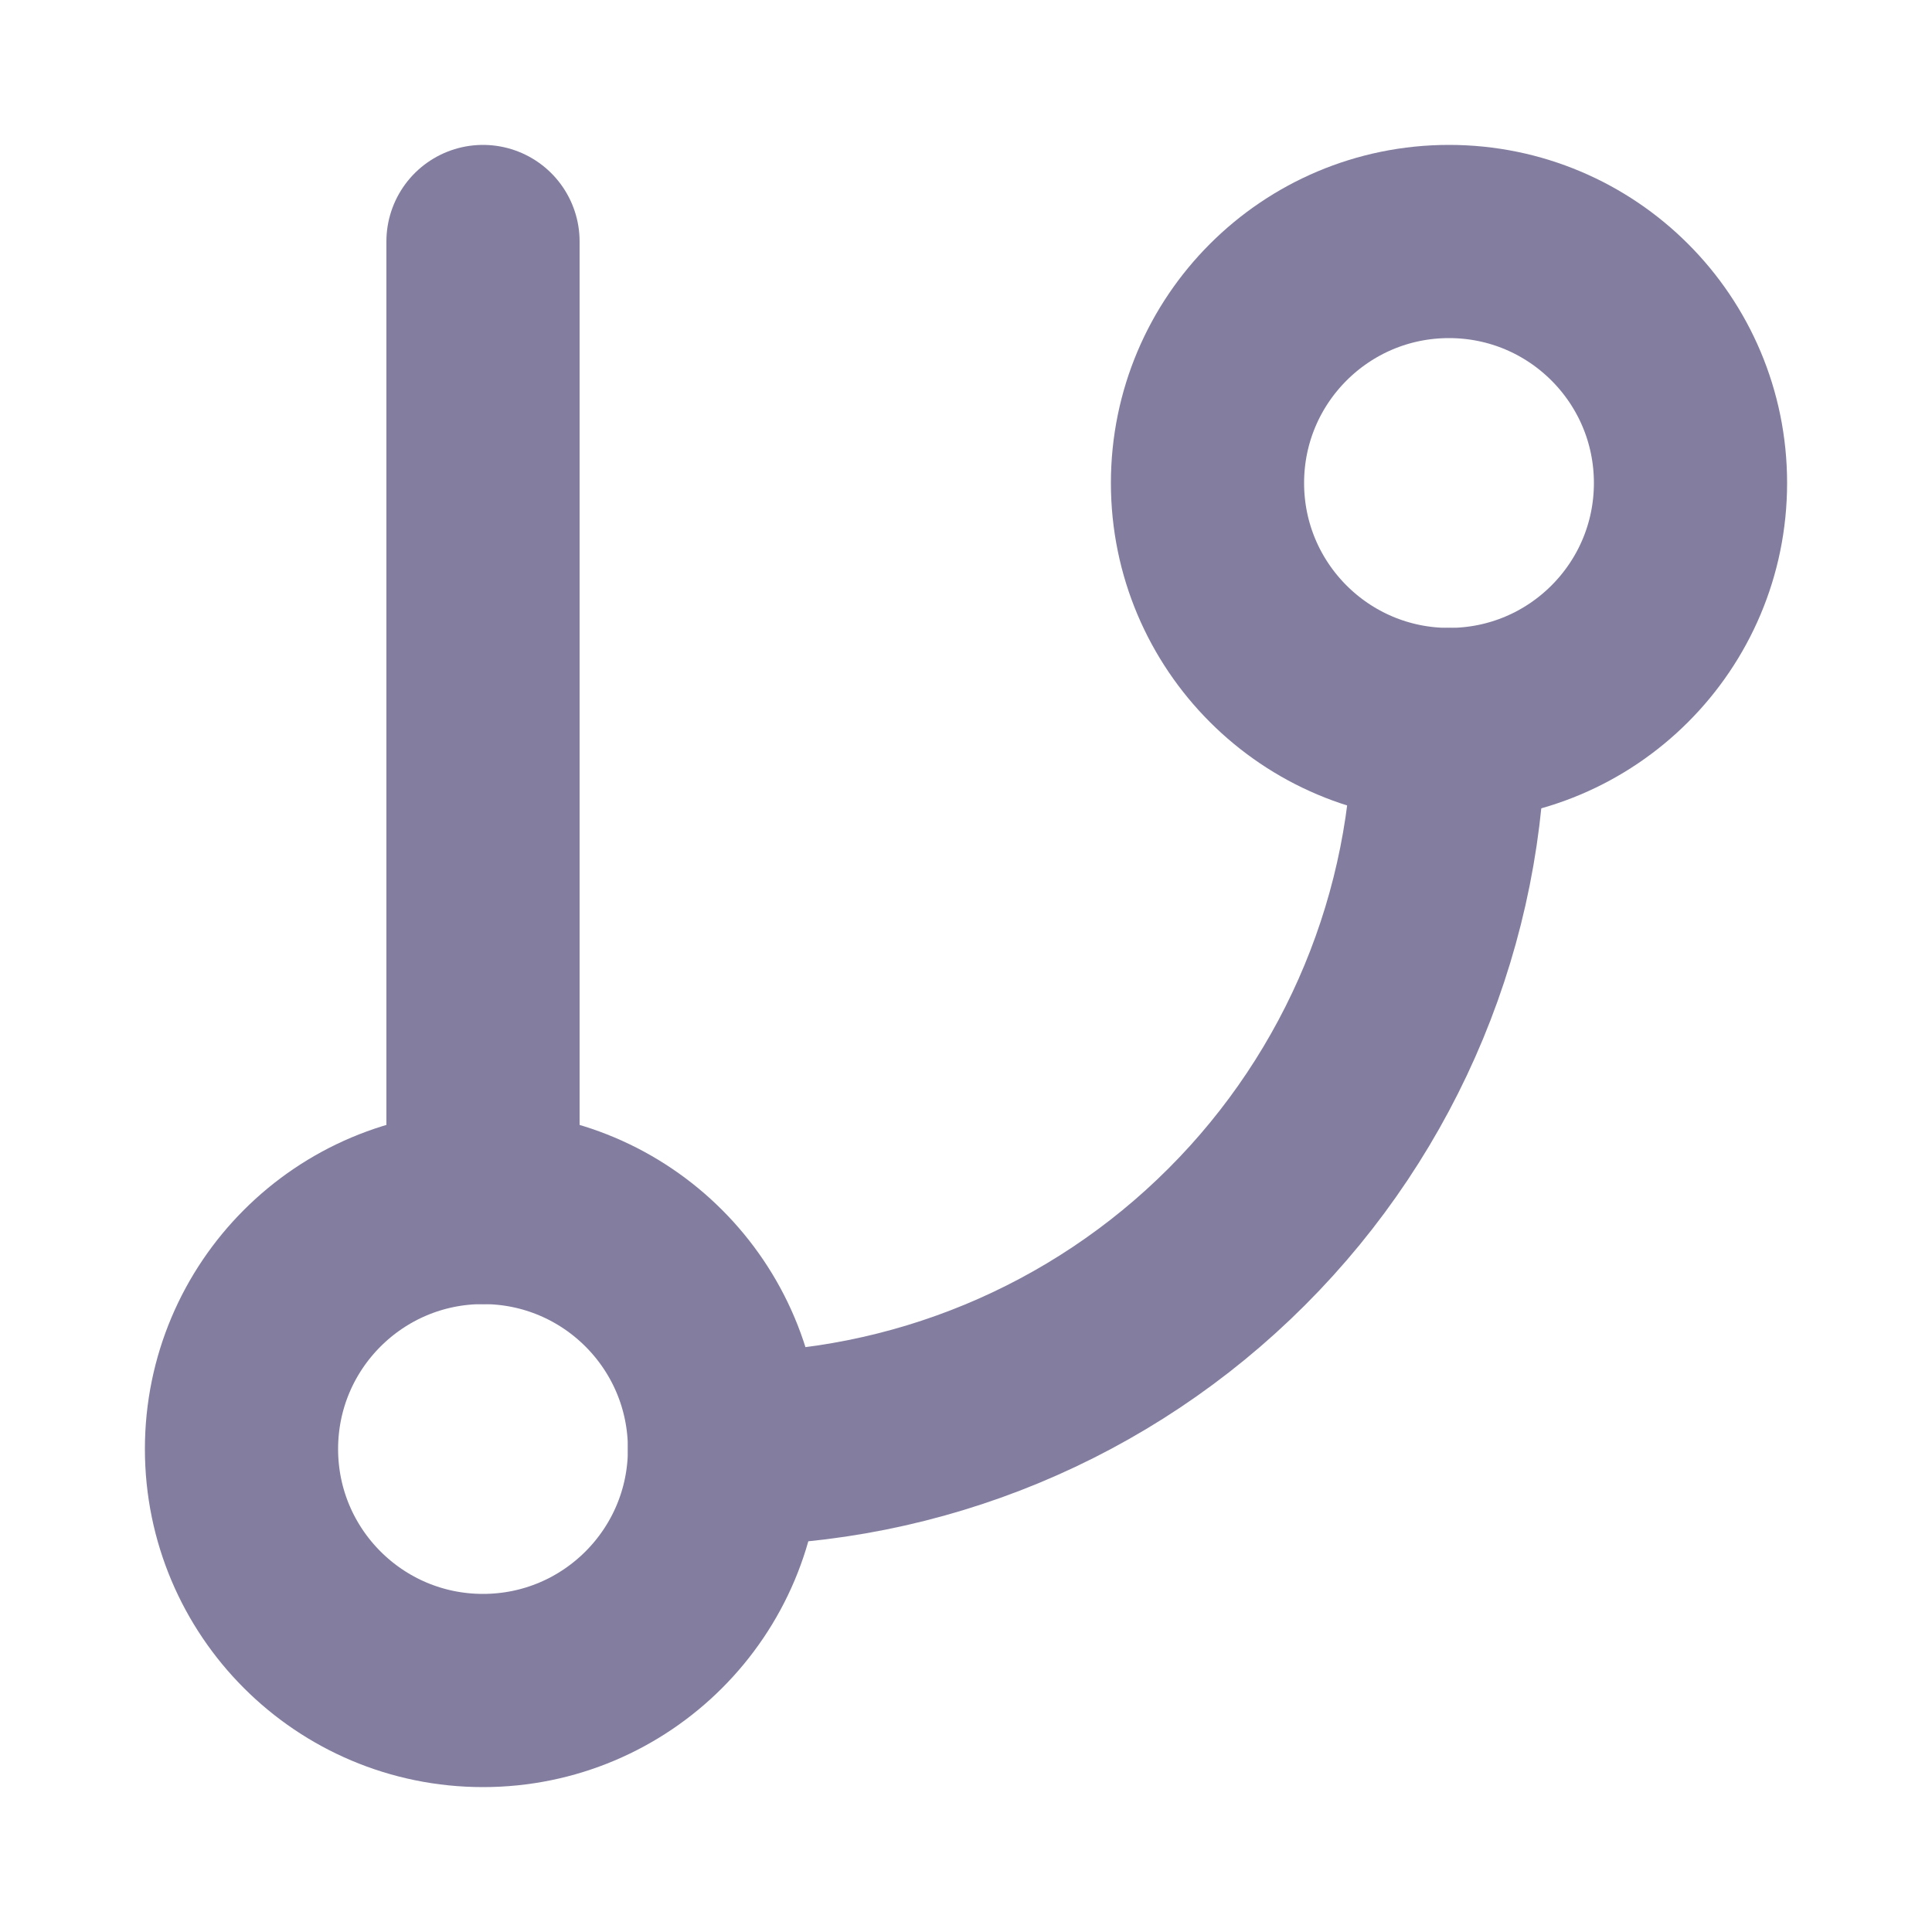
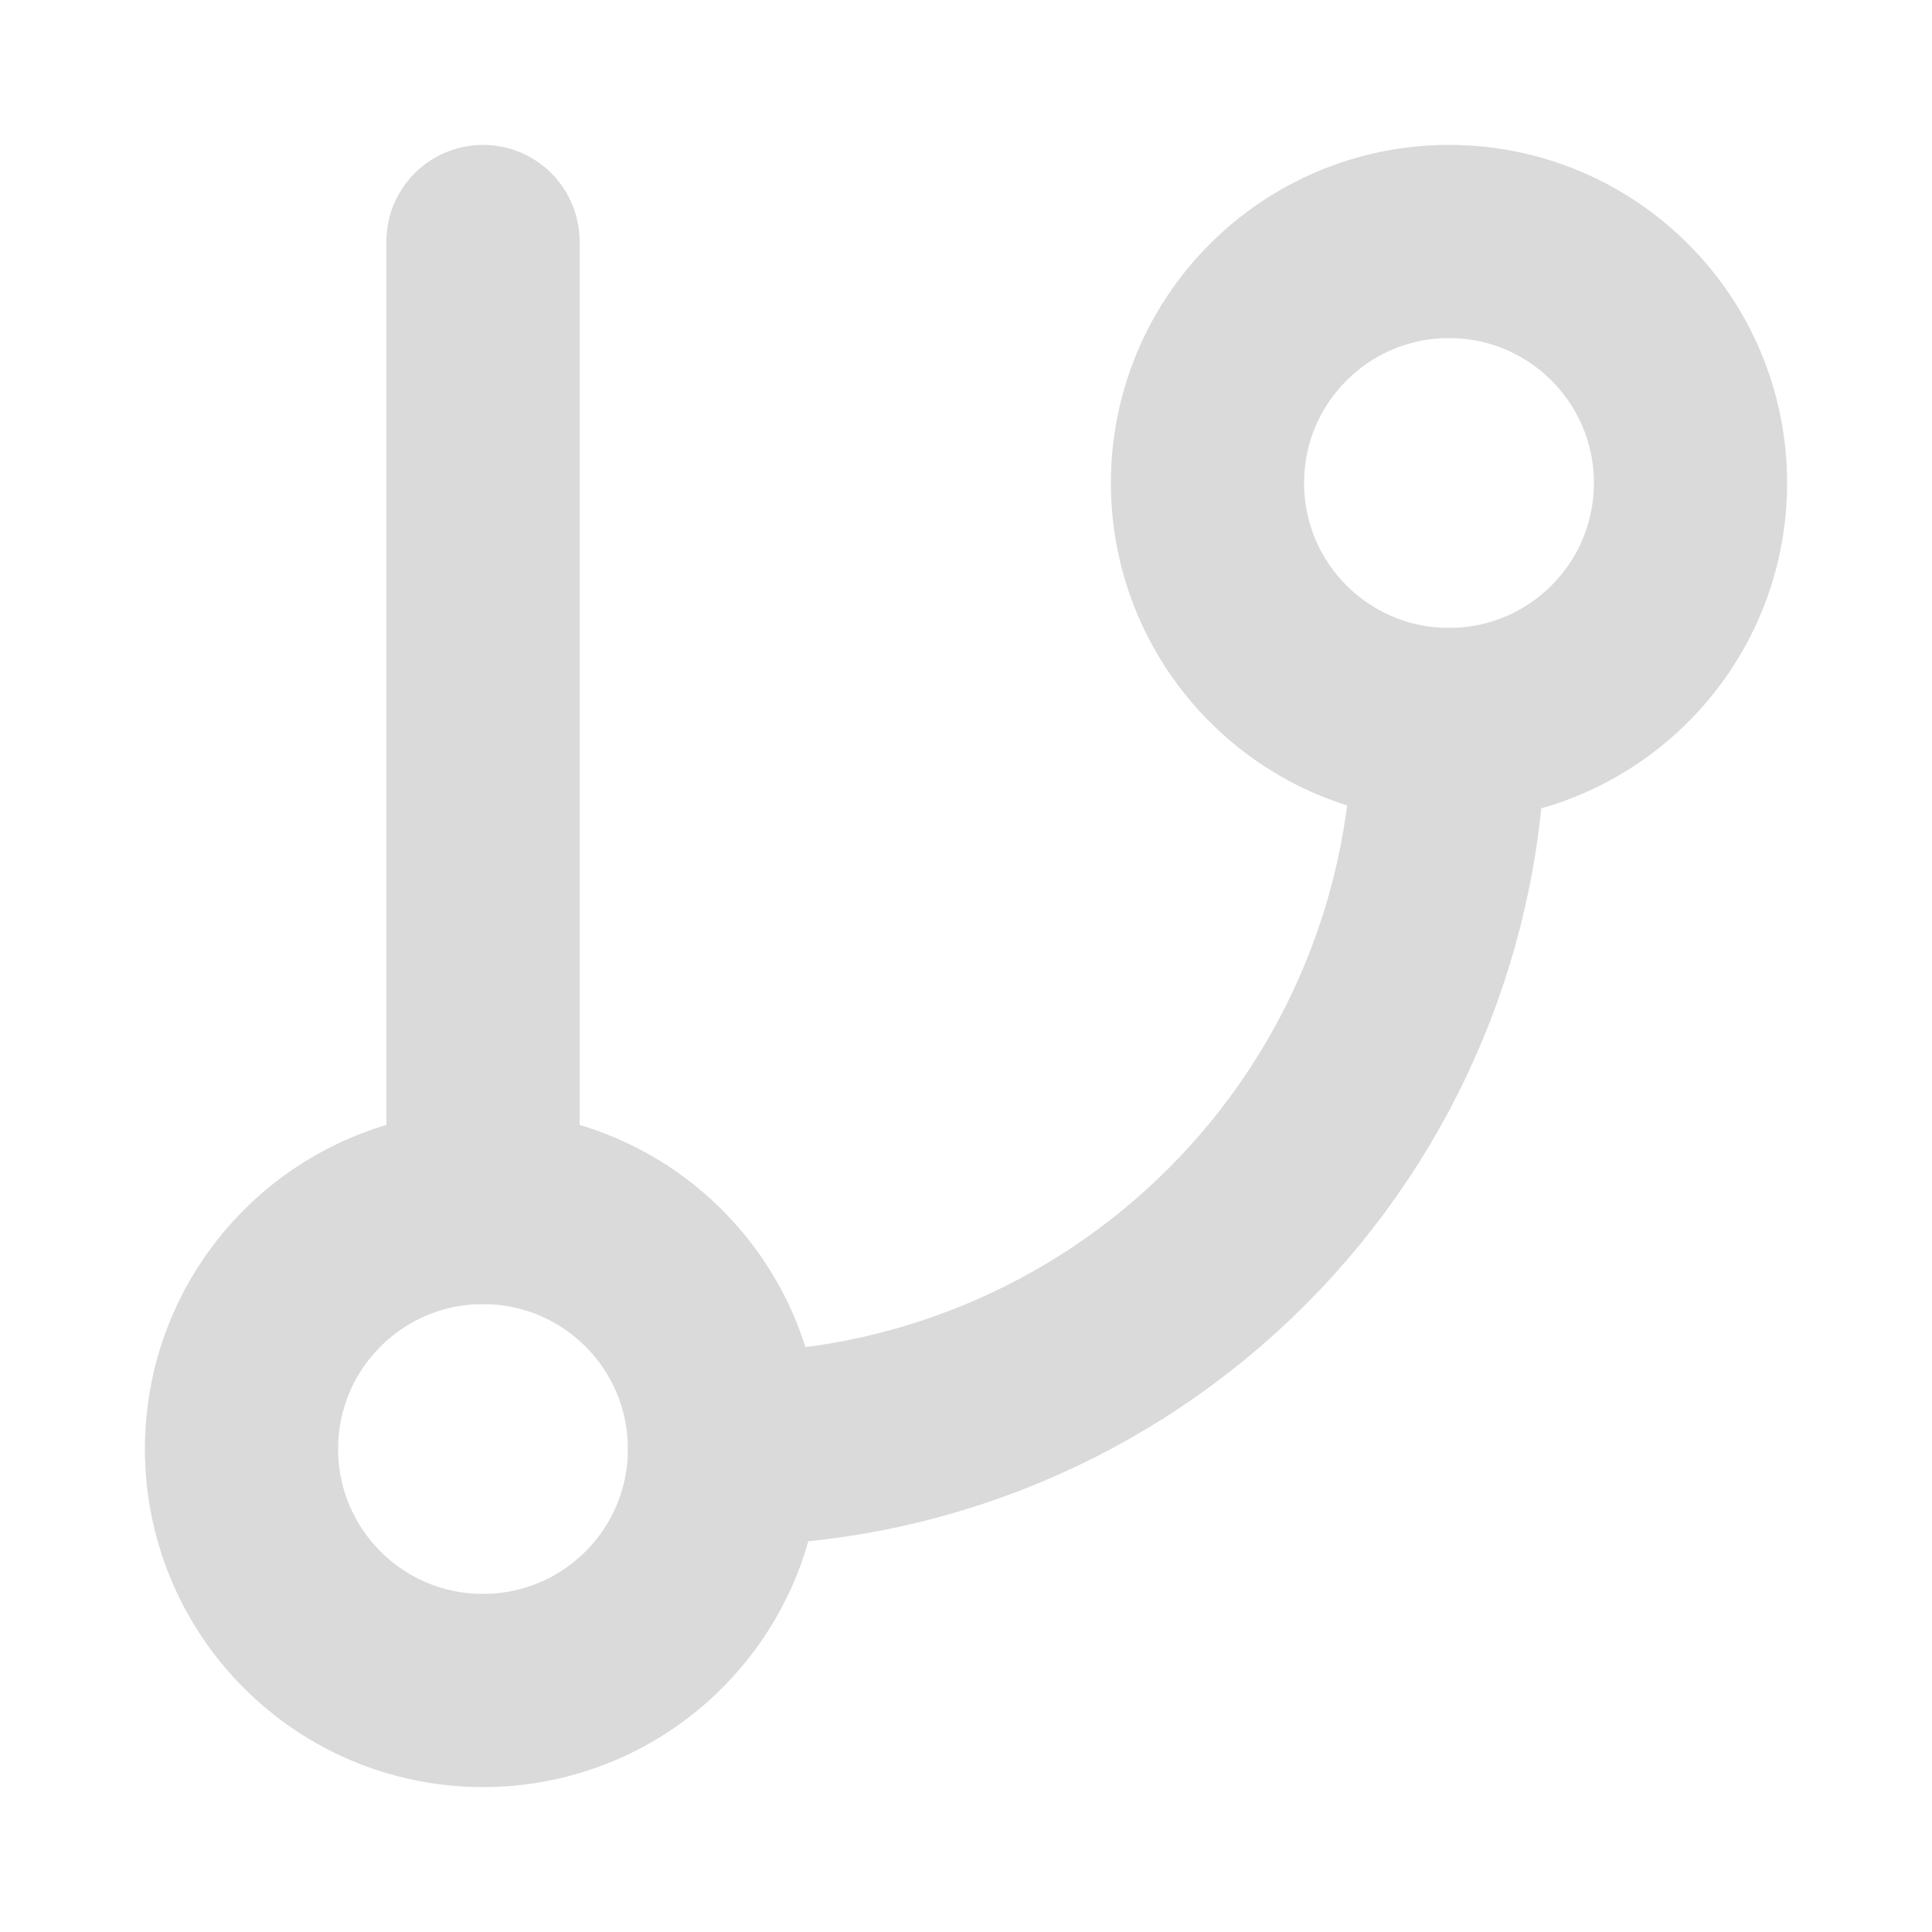
<svg xmlns="http://www.w3.org/2000/svg" width="20" height="20" viewBox="0 0 20 20" fill="none">
-   <path d="M5 2.5V12.5" stroke="#837E9F" stroke-width="2" stroke-linecap="round" stroke-linejoin="round" />
-   <path d="M15 7.5C16.381 7.5 17.5 6.381 17.5 5C17.5 3.619 16.381 2.5 15 2.5C13.619 2.5 12.5 3.619 12.5 5C12.5 6.381 13.619 7.5 15 7.5Z" stroke="#837E9F" stroke-width="2" stroke-linecap="round" stroke-linejoin="round" />
-   <path d="M5 17.5C6.381 17.5 7.5 16.381 7.5 15C7.5 13.619 6.381 12.5 5 12.5C3.619 12.5 2.5 13.619 2.5 15C2.5 16.381 3.619 17.5 5 17.5Z" stroke="#837E9F" stroke-width="2" stroke-linecap="round" stroke-linejoin="round" />
-   <path d="M15 7.5C15 9.489 14.21 11.397 12.803 12.803C11.397 14.21 9.489 15 7.5 15" stroke="#837E9F" stroke-width="2" stroke-linecap="round" stroke-linejoin="round" />
+   <path d="M5 2.5V12.5" stroke="#dadada" stroke-width="2" stroke-linecap="round" stroke-linejoin="round" />
+   <path d="M15 7.5C16.381 7.5 17.5 6.381 17.5 5C17.5 3.619 16.381 2.5 15 2.5C13.619 2.5 12.5 3.619 12.5 5C12.5 6.381 13.619 7.5 15 7.5Z" stroke="#dadada" stroke-width="2" stroke-linecap="round" stroke-linejoin="round" />
+   <path d="M5 17.5C6.381 17.5 7.5 16.381 7.5 15C7.5 13.619 6.381 12.5 5 12.5C3.619 12.5 2.5 13.619 2.5 15C2.5 16.381 3.619 17.5 5 17.5Z" stroke="#dadada" stroke-width="2" stroke-linecap="round" stroke-linejoin="round" />
+   <path d="M15 7.5C15 9.489 14.21 11.397 12.803 12.803C11.397 14.21 9.489 15 7.5 15" stroke="#dadada" stroke-width="2" stroke-linecap="round" stroke-linejoin="round" />
</svg>
